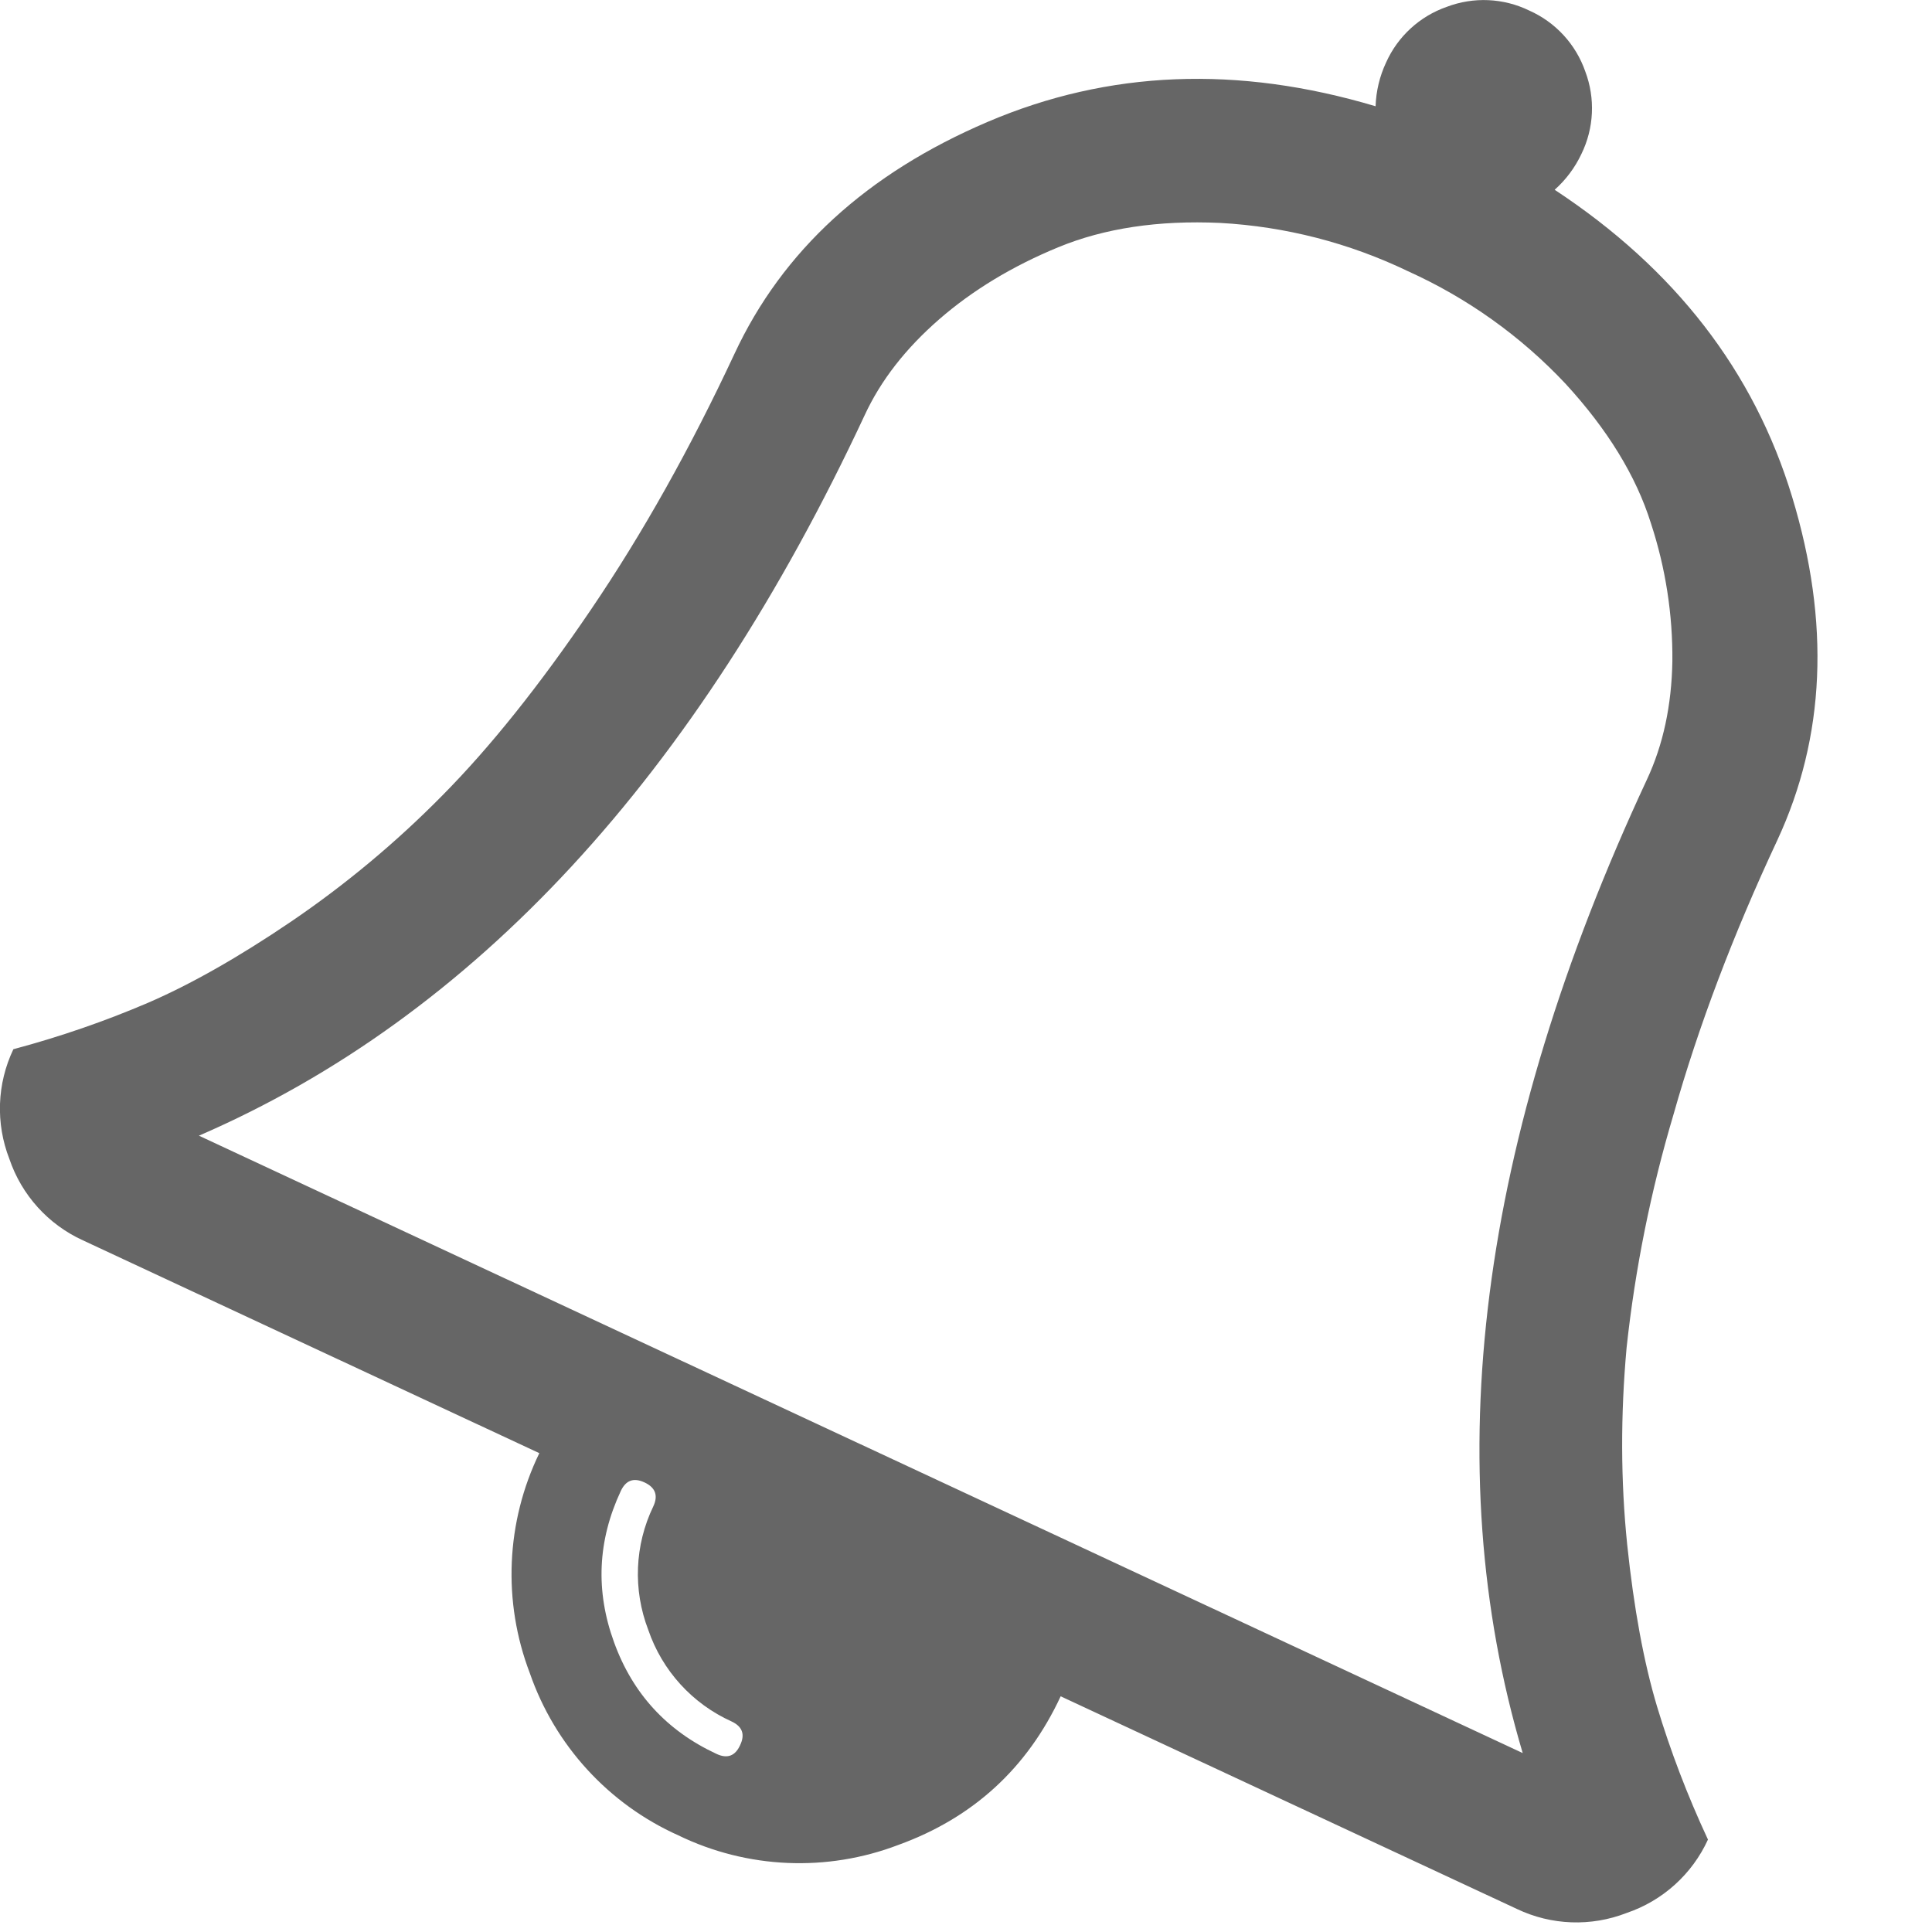
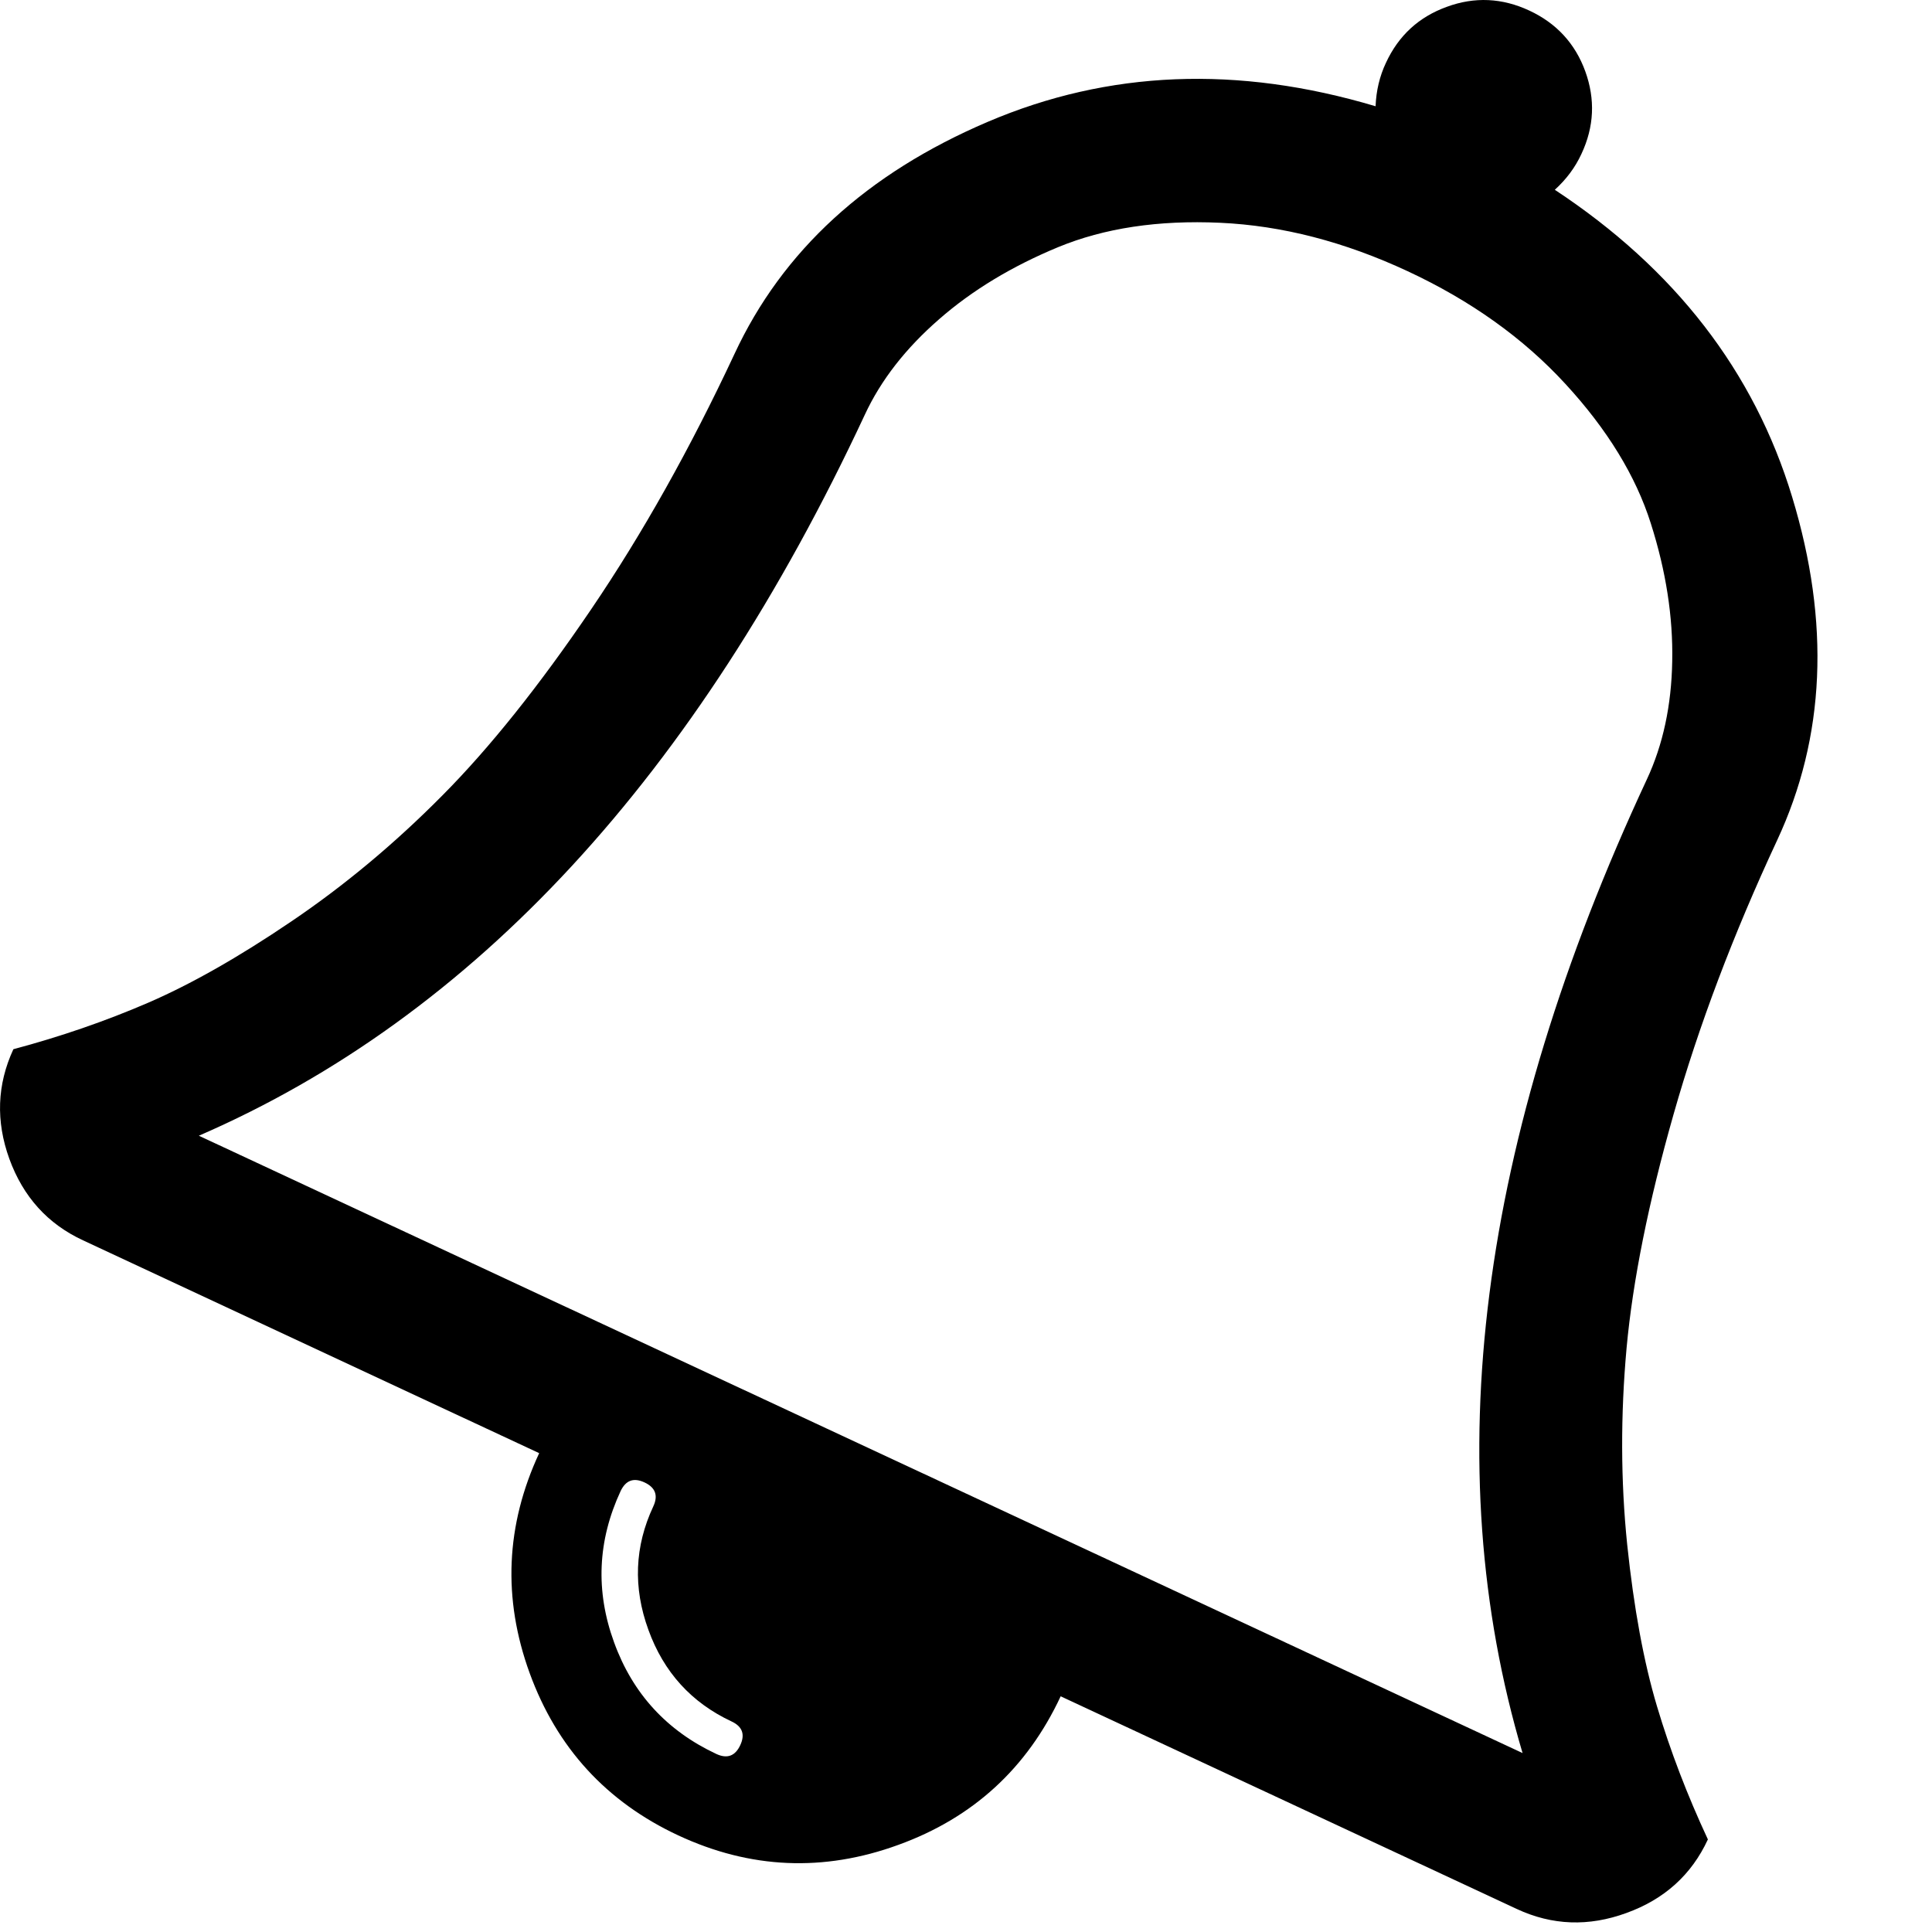
- <svg xmlns="http://www.w3.org/2000/svg" width="13" height="13" viewBox="0 0 13 13">
-   <path d="M4.98 11.743c.035-.073.015-.126-.058-.16a1.047 1.047 0 0 1-.56-.616 1.047 1.047 0 0 1 .034-.831c.034-.073.014-.127-.059-.161s-.126-.015-.16.058c-.156.334-.171.673-.045 1.018.125.345.355.595.688.75.073.035.127.015.16-.058zM1.339 7.642l8.907 4.154c-.576-1.937-.297-4.121.836-6.551.109-.233.166-.499.171-.796a2.888 2.888 0 0 0-.144-.927c-.1-.32-.293-.633-.575-.94a3.335 3.335 0 0 0-1.06-.757A3.335 3.335 0 0 0 8.21 1.5c-.416-.019-.78.036-1.09.164-.31.128-.577.29-.801.485-.225.196-.392.41-.5.643-1.134 2.43-2.627 4.047-4.481 4.85zm10.154 4.735a.93.93 0 0 1-.548.495.93.93 0 0 1-.738-.027l-3.07-1.431c-.225.484-.59.818-1.092 1a1.865 1.865 0 0 1-1.48-.064 1.865 1.865 0 0 1-1-1.092 1.865 1.865 0 0 1 .064-1.48L.558 8.346a.93.93 0 0 1-.495-.548.93.93 0 0 1 .027-.738c.318-.085.62-.19.905-.312.285-.123.607-.305.964-.547a6.792 6.792 0 0 0 1.017-.848c.32-.323.654-.74 1.001-1.252.347-.511.668-1.084.965-1.72.323-.694.891-1.214 1.704-1.561.812-.347 1.682-.382 2.61-.105a.753.753 0 0 1 .07-.293.7.7 0 0 1 .409-.376.7.7 0 0 1 .555.025.7.7 0 0 1 .377.41.7.7 0 0 1-.026.555.753.753 0 0 1-.18.241c.81.533 1.342 1.222 1.598 2.067.257.846.223 1.615-.1 2.31-.297.635-.53 1.25-.698 1.844a8.823 8.823 0 0 0-.316 1.57c-.041.454-.04.896.004 1.325.045.43.112.793.201 1.09.09.298.203.596.342.894z" fill="#000" fill-rule="evenodd" opacity=".6" />
+ <svg xmlns="http://www.w3.org/2000/svg" width="13px" height="13px" viewBox="0 0 13 13" version="1.1">
+   <defs />
+   <g id="Design" stroke="none" stroke-width="1" fill="none" fill-rule="evenodd">
+     <g id="blog" transform="translate(-1397, -270)" fill="#000000">
+       <path d="M1401.981,281.743 C1402.015,281.67 1401.995,281.617 1401.922,281.583 C1401.653,281.457 1401.466,281.252 1401.363,280.967 C1401.259,280.682 1401.27,280.405 1401.396,280.136 C1401.43,280.063 1401.41,280.009 1401.337,279.975 C1401.264,279.941 1401.211,279.96 1401.176,280.033 C1401.021,280.367 1401.006,280.706 1401.132,281.051 C1401.257,281.396 1401.487,281.646 1401.82,281.802 C1401.893,281.836 1401.947,281.816 1401.981,281.743 L1401.981,281.743 L1401.981,281.743 Z M1398.338,277.642 L1407.245,281.796 C1406.669,279.859 1406.948,277.675 1408.081,275.245 C1408.19,275.012 1408.247,274.746 1408.252,274.449 C1408.258,274.151 1408.21,273.842 1408.108,273.522 C1408.007,273.203 1407.815,272.889 1407.533,272.583 C1407.251,272.276 1406.897,272.023 1406.472,271.825 C1406.047,271.627 1405.627,271.518 1405.21,271.499 C1404.794,271.48 1404.43,271.535 1404.12,271.663 C1403.811,271.791 1403.543,271.952 1403.319,272.148 C1403.094,272.344 1402.927,272.558 1402.819,272.791 C1401.685,275.221 1400.192,276.838 1398.338,277.642 L1398.338,277.642 L1398.338,277.642 Z M1408.492,282.377 C1408.382,282.615 1408.199,282.78 1407.944,282.872 C1407.69,282.965 1407.444,282.956 1407.206,282.845 L1404.137,281.414 C1403.911,281.898 1403.547,282.232 1403.044,282.414 C1402.542,282.597 1402.049,282.576 1401.564,282.35 C1401.08,282.124 1400.747,281.76 1400.564,281.258 C1400.381,280.755 1400.403,280.262 1400.628,279.778 L1397.559,278.346 C1397.321,278.236 1397.156,278.053 1397.063,277.798 C1396.971,277.544 1396.98,277.298 1397.09,277.06 C1397.408,276.975 1397.71,276.871 1397.995,276.748 C1398.28,276.625 1398.602,276.443 1398.959,276.201 C1399.317,275.959 1399.656,275.676 1399.976,275.353 C1400.297,275.03 1400.63,274.612 1400.977,274.101 C1401.324,273.59 1401.645,273.017 1401.942,272.382 C1402.265,271.687 1402.833,271.167 1403.646,270.82 C1404.458,270.473 1405.328,270.438 1406.256,270.715 C1406.26,270.611 1406.283,270.513 1406.326,270.422 C1406.411,270.239 1406.547,270.114 1406.735,270.046 C1406.922,269.977 1407.108,269.986 1407.29,270.071 C1407.473,270.156 1407.599,270.293 1407.667,270.48 C1407.735,270.668 1407.727,270.853 1407.641,271.036 C1407.599,271.127 1407.539,271.207 1407.462,271.277 C1408.27,271.81 1408.803,272.499 1409.059,273.344 C1409.316,274.19 1409.282,274.959 1408.958,275.654 C1408.662,276.289 1408.43,276.903 1408.261,277.498 C1408.092,278.092 1407.987,278.616 1407.945,279.069 C1407.904,279.522 1407.905,279.964 1407.949,280.393 C1407.994,280.822 1408.061,281.186 1408.15,281.483 C1408.239,281.781 1408.353,282.079 1408.492,282.377 L1408.492,282.377 L1408.492,282.377 Z" id="bell" />
+     </g>
+   </g>
</svg>
